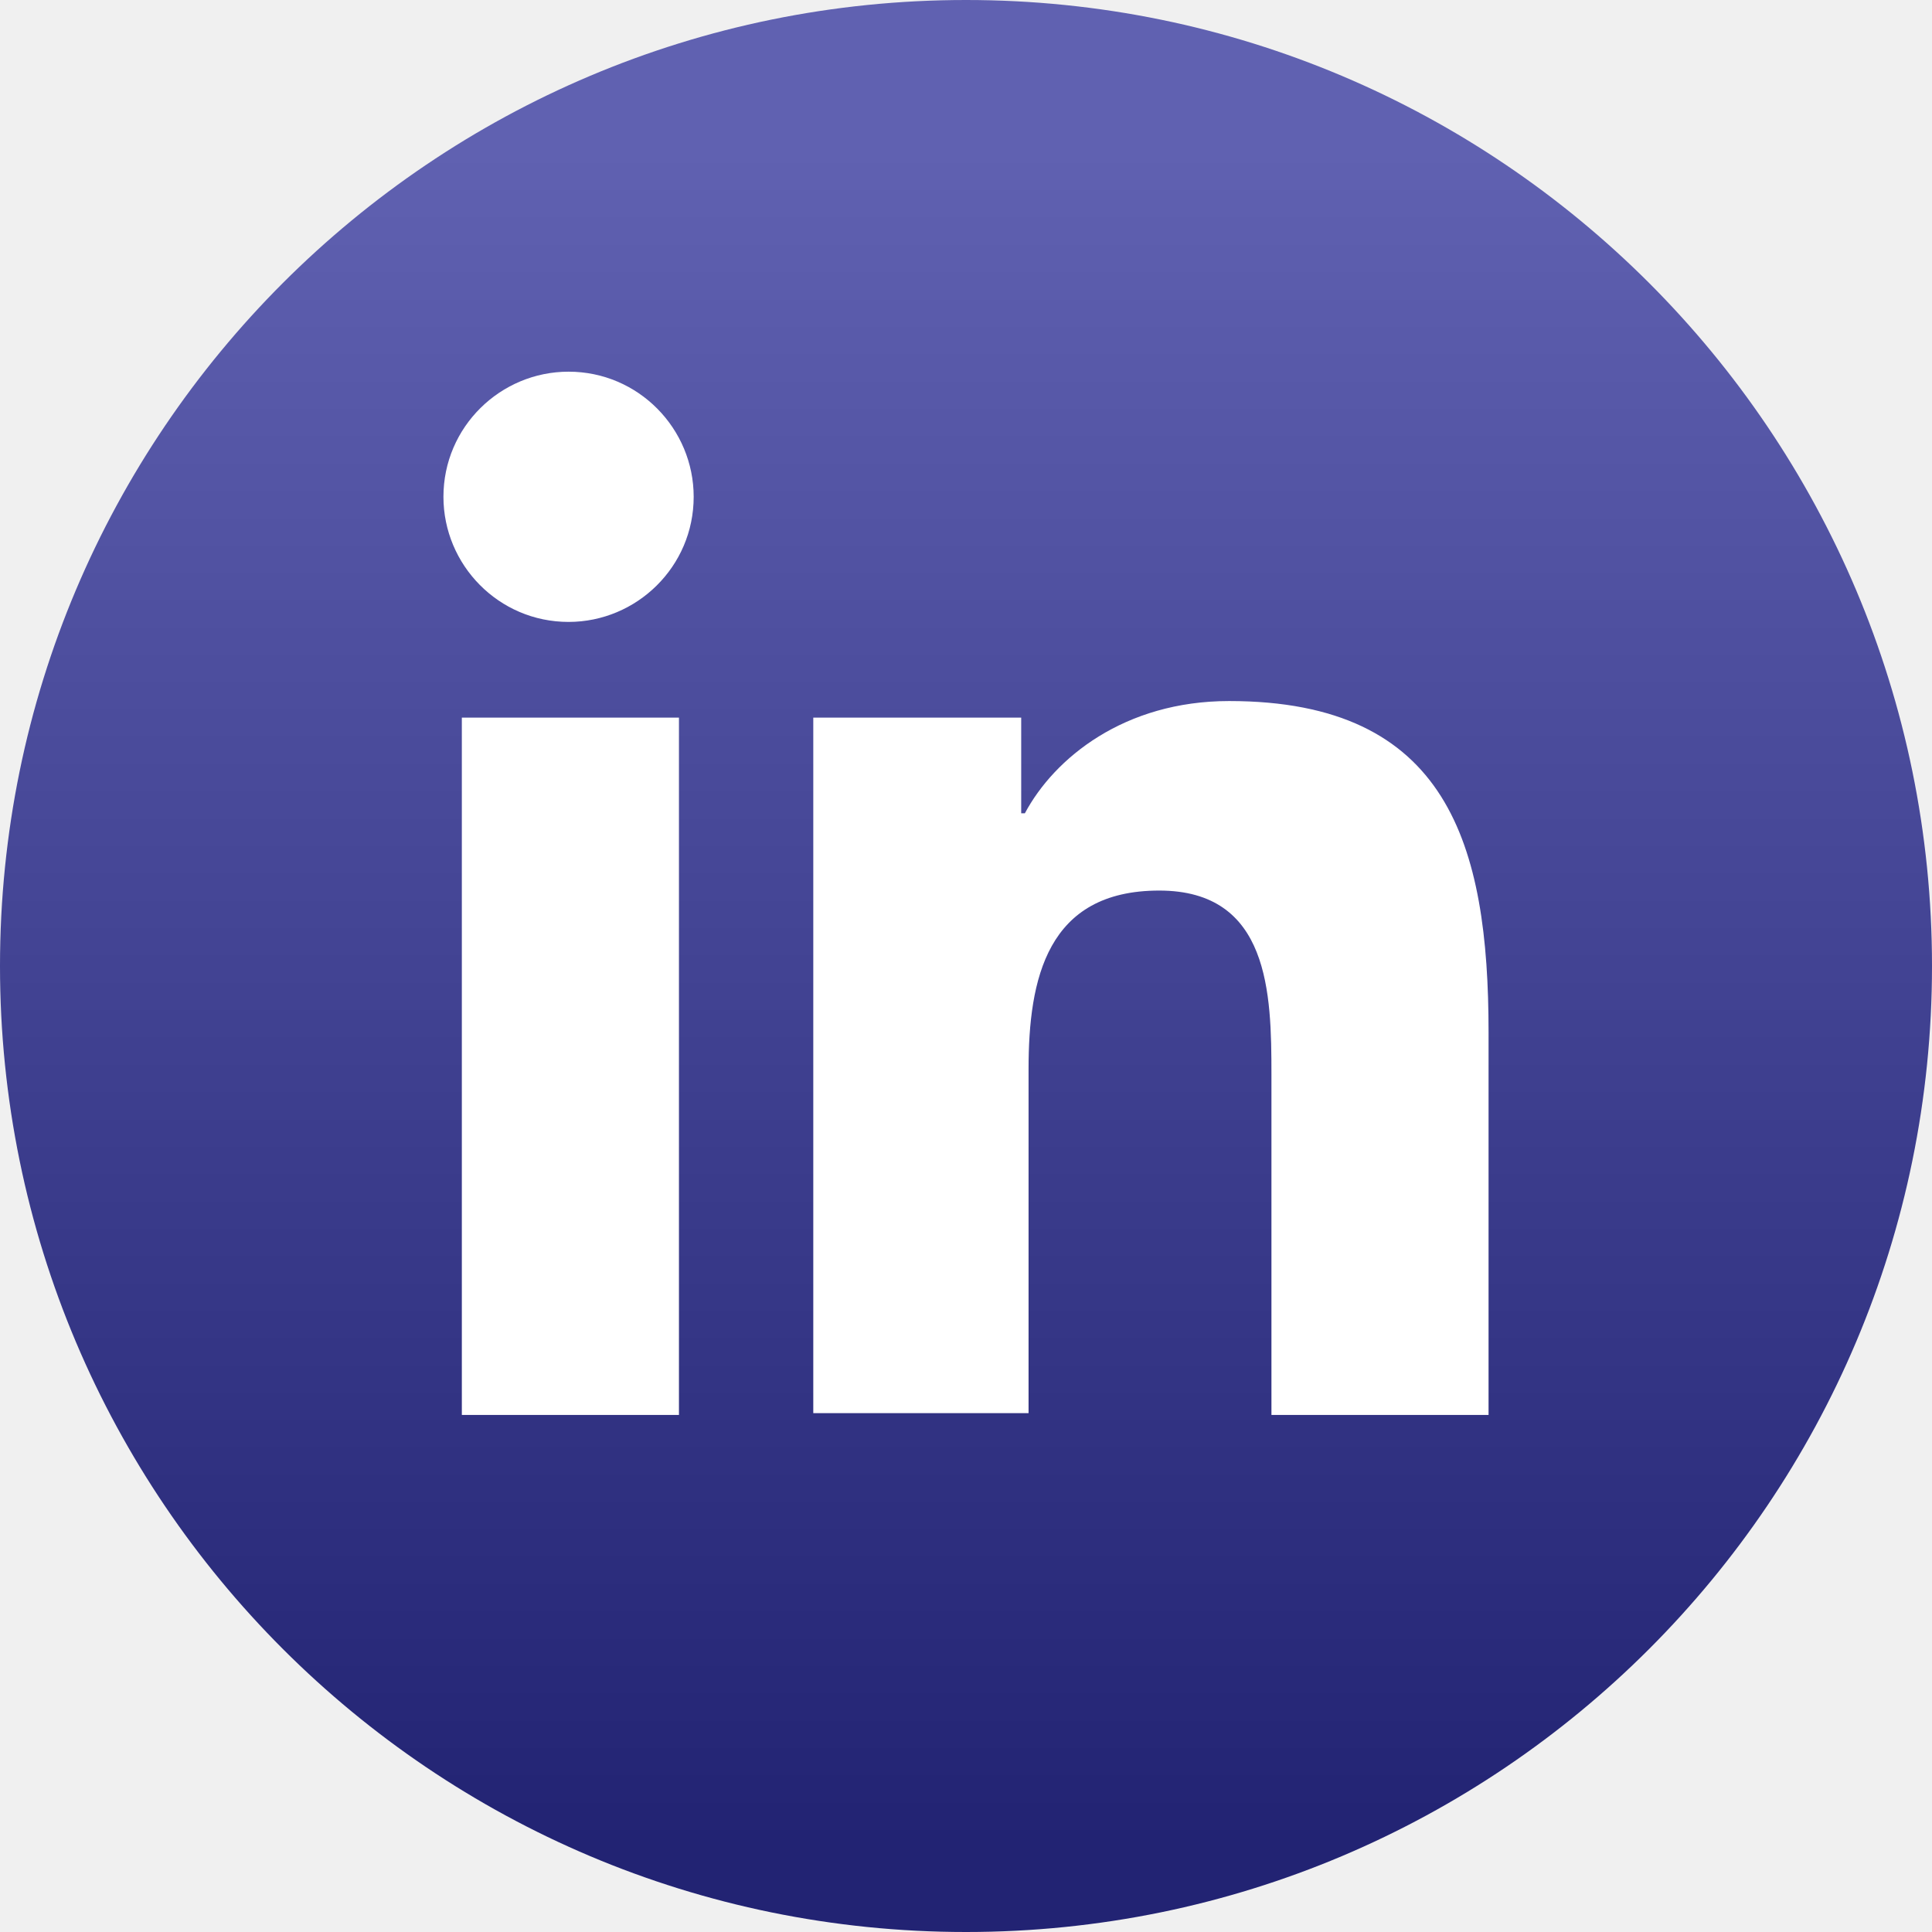
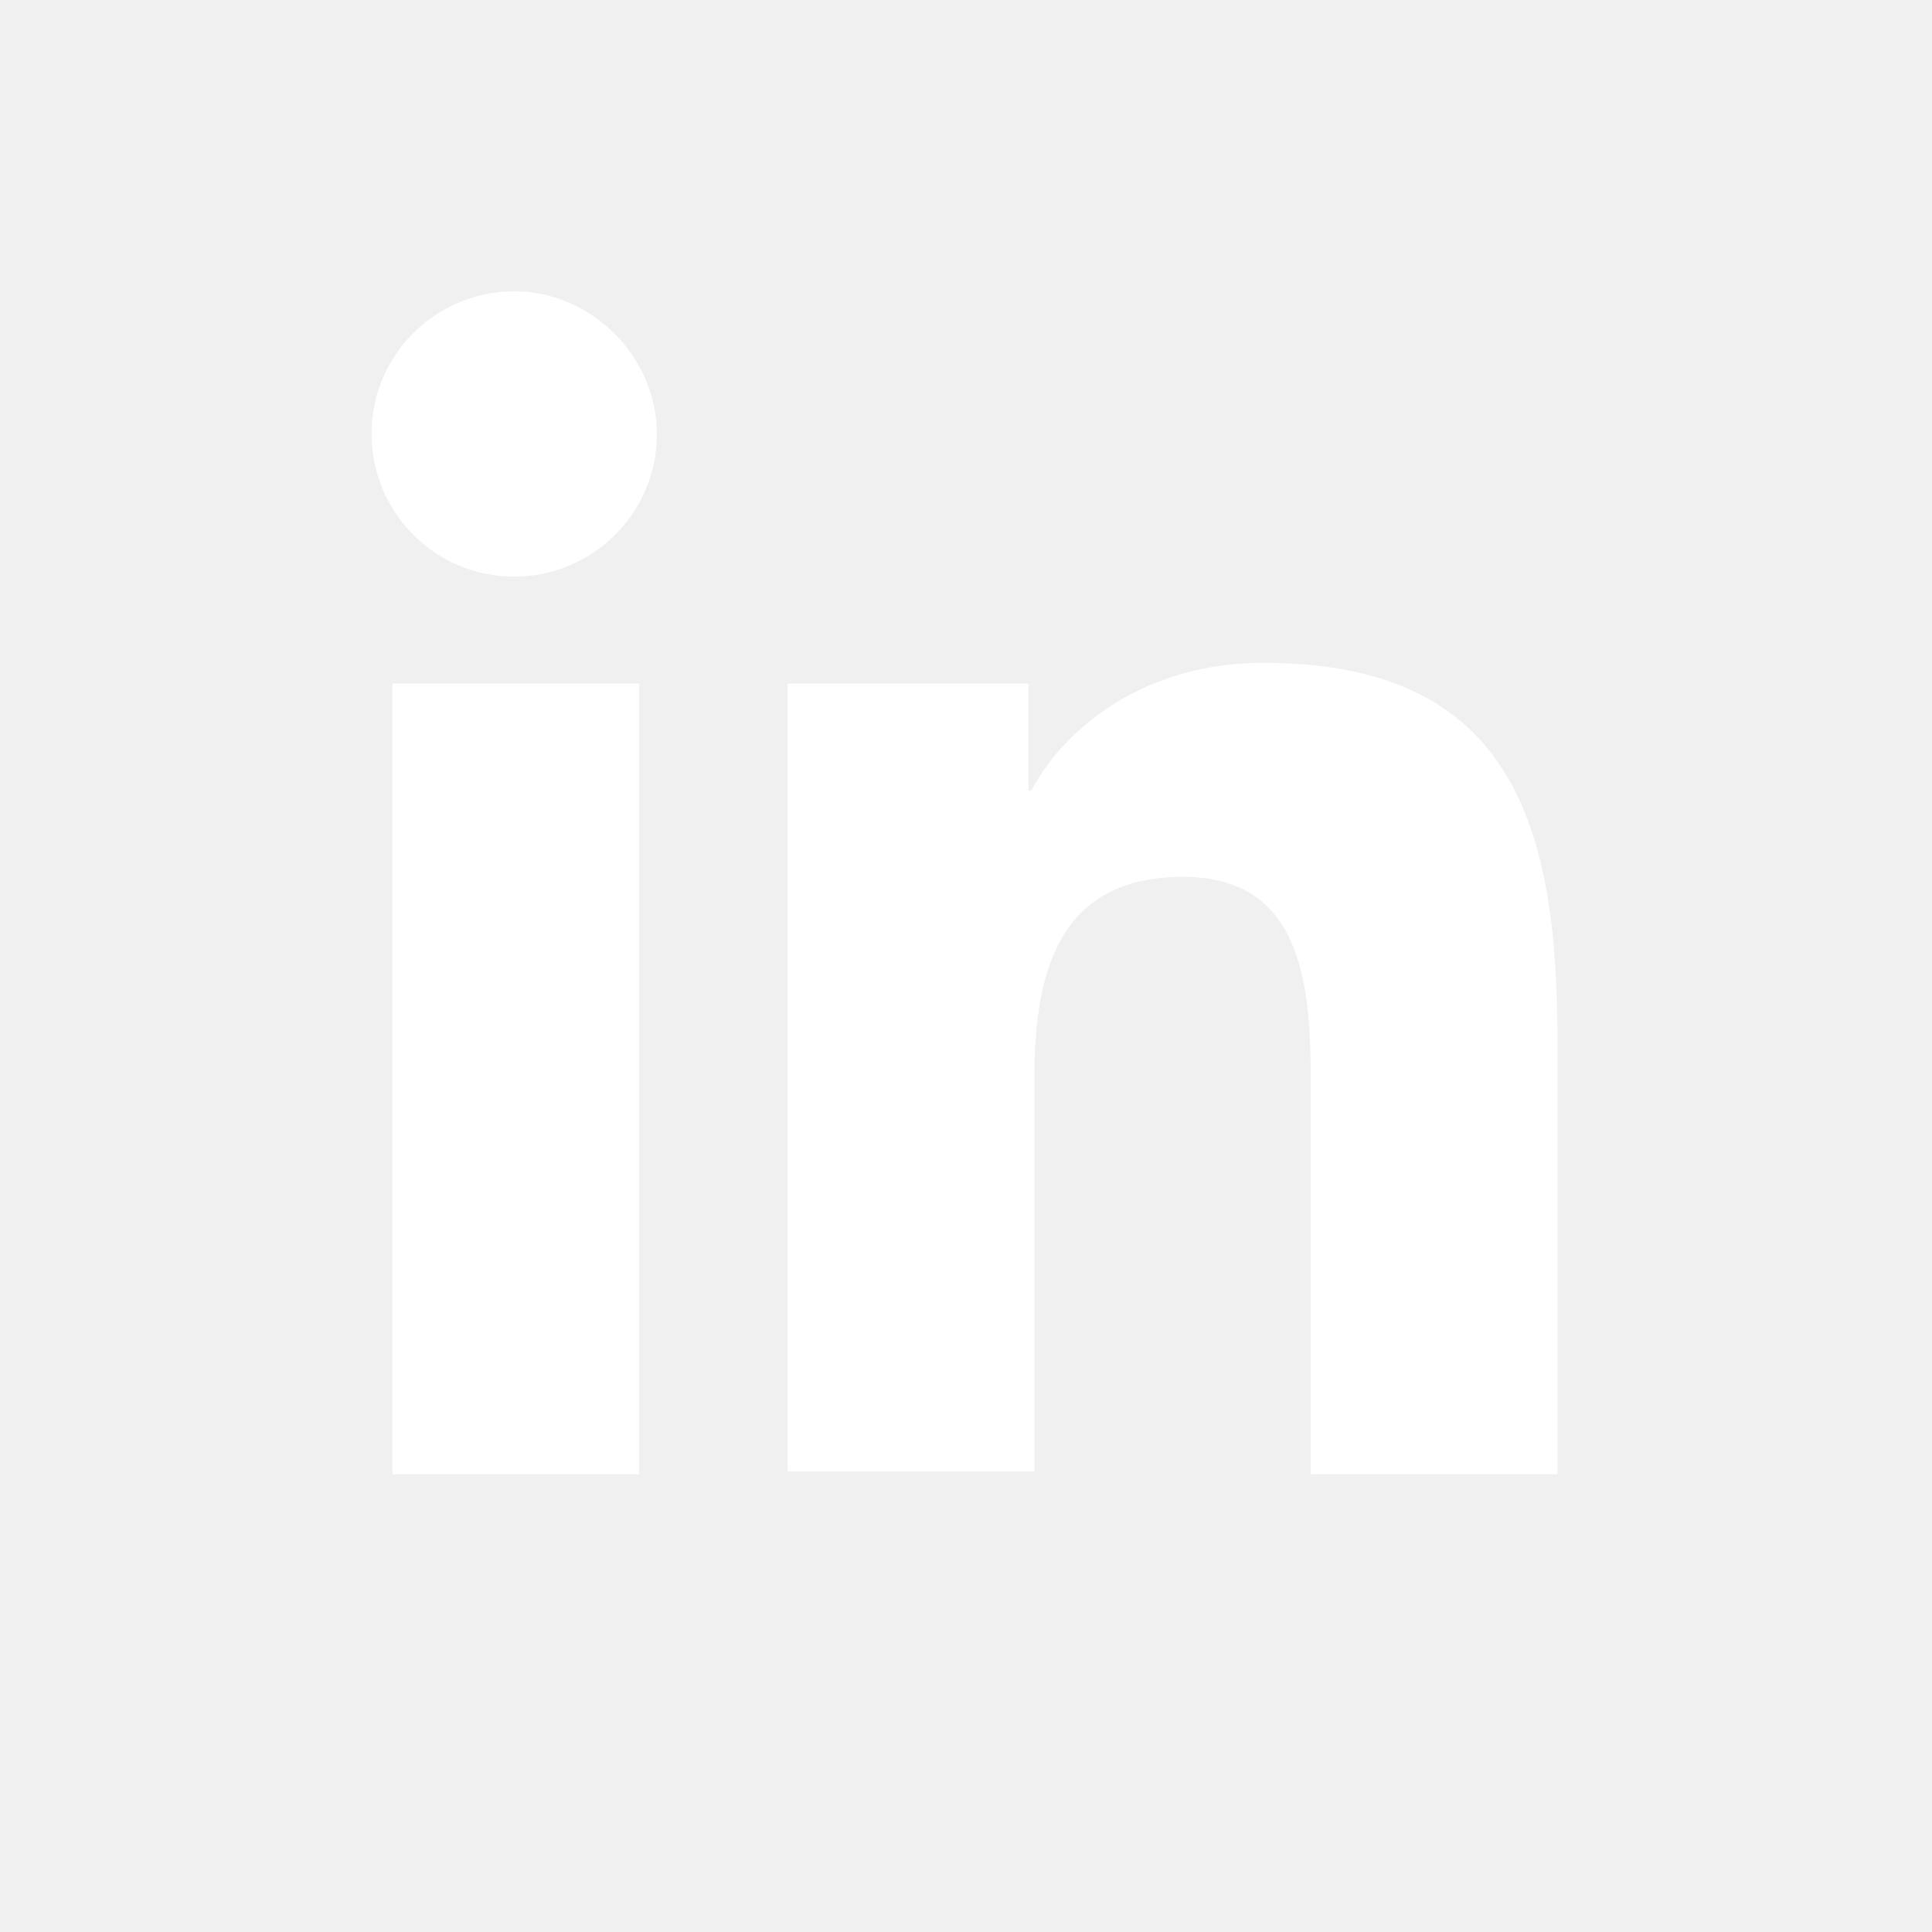
- <svg xmlns="http://www.w3.org/2000/svg" version="1.1" id="Layer_1" x="0px" y="0px" viewBox="0 0 105 105" enable-background="new 0 0 105 105" xml:space="preserve">
-   <linearGradient id="SVGID_1_" gradientUnits="userSpaceOnUse" x1="52.5" y1="8.099" x2="52.5" y2="101.142">
-     <stop offset="0" style="stop-color:#6061B1" />
-     <stop offset="0.99" style="stop-color:#222373" />
-   </linearGradient>
-   <circle fill="url(#SVGID_1_)" cx="52.5" cy="52.5" r="52.5" />
-   <g>
+ <svg xmlns="http://www.w3.org/2000/svg" version="1.1" x="0px" y="0px" viewBox="0 0 65 65" enable-background="new 0 0 65 65" xml:space="preserve">
+   <g id="Layer_1">
    <g>
-       <path fill="#FFFFFF" d="M25.1,39h11.8v37.9H25.1V39z M30.9,20.2c3.8,0,6.8,3.1,6.8,6.8c0,3.8-3.1,6.8-6.8,6.8    c-3.8,0-6.8-3.1-6.8-6.8C24.1,23.2,27.2,20.2,30.9,20.2" />
-       <path fill="#FFFFFF" d="M44.2,39h11.3v5.2h0.2c1.6-3,5.4-6.1,11.1-6.1c11.9,0,14.1,7.8,14.1,18v20.8H69.1V58.4    c0-4.4-0.1-10-6.1-10c-6.1,0-7.1,4.8-7.1,9.7v18.7H44.2V39z" />
+       <g>
+         <path fill="#FFFFFF" d="M13.2,23h8.3v26.6h-8.3V23z M17.3,9.8c2.6,0,4.8,2.2,4.8,4.8c0,2.7-2.2,4.8-4.8,4.8     c-2.7,0-4.8-2.2-4.8-4.8C12.5,11.9,14.7,9.8,17.3,9.8" />
+         <path fill="#FFFFFF" d="M26.7,23h7.9v3.6h0.1c1.1-2.1,3.8-4.3,7.8-4.3c8.4,0,9.9,5.5,9.9,12.7v14.6h-8.3v-13     c0-3.1-0.1-7.1-4.3-7.1c-4.3,0-5,3.4-5,6.8v13.2h-8.3V23z" />
+       </g>
    </g>
  </g>
-   <g>
- </g>
-   <g>
- </g>
-   <g>
- </g>
-   <g>
- </g>
-   <g>
- </g>
-   <g>
- </g>
-   <g>
- </g>
-   <g>
- </g>
-   <g>
- </g>
-   <g>
- </g>
-   <g>
- </g>
-   <g>
- </g>
-   <g>
- </g>
-   <g>
- </g>
-   <g>
+   <g id="behance">
</g>
</svg>
